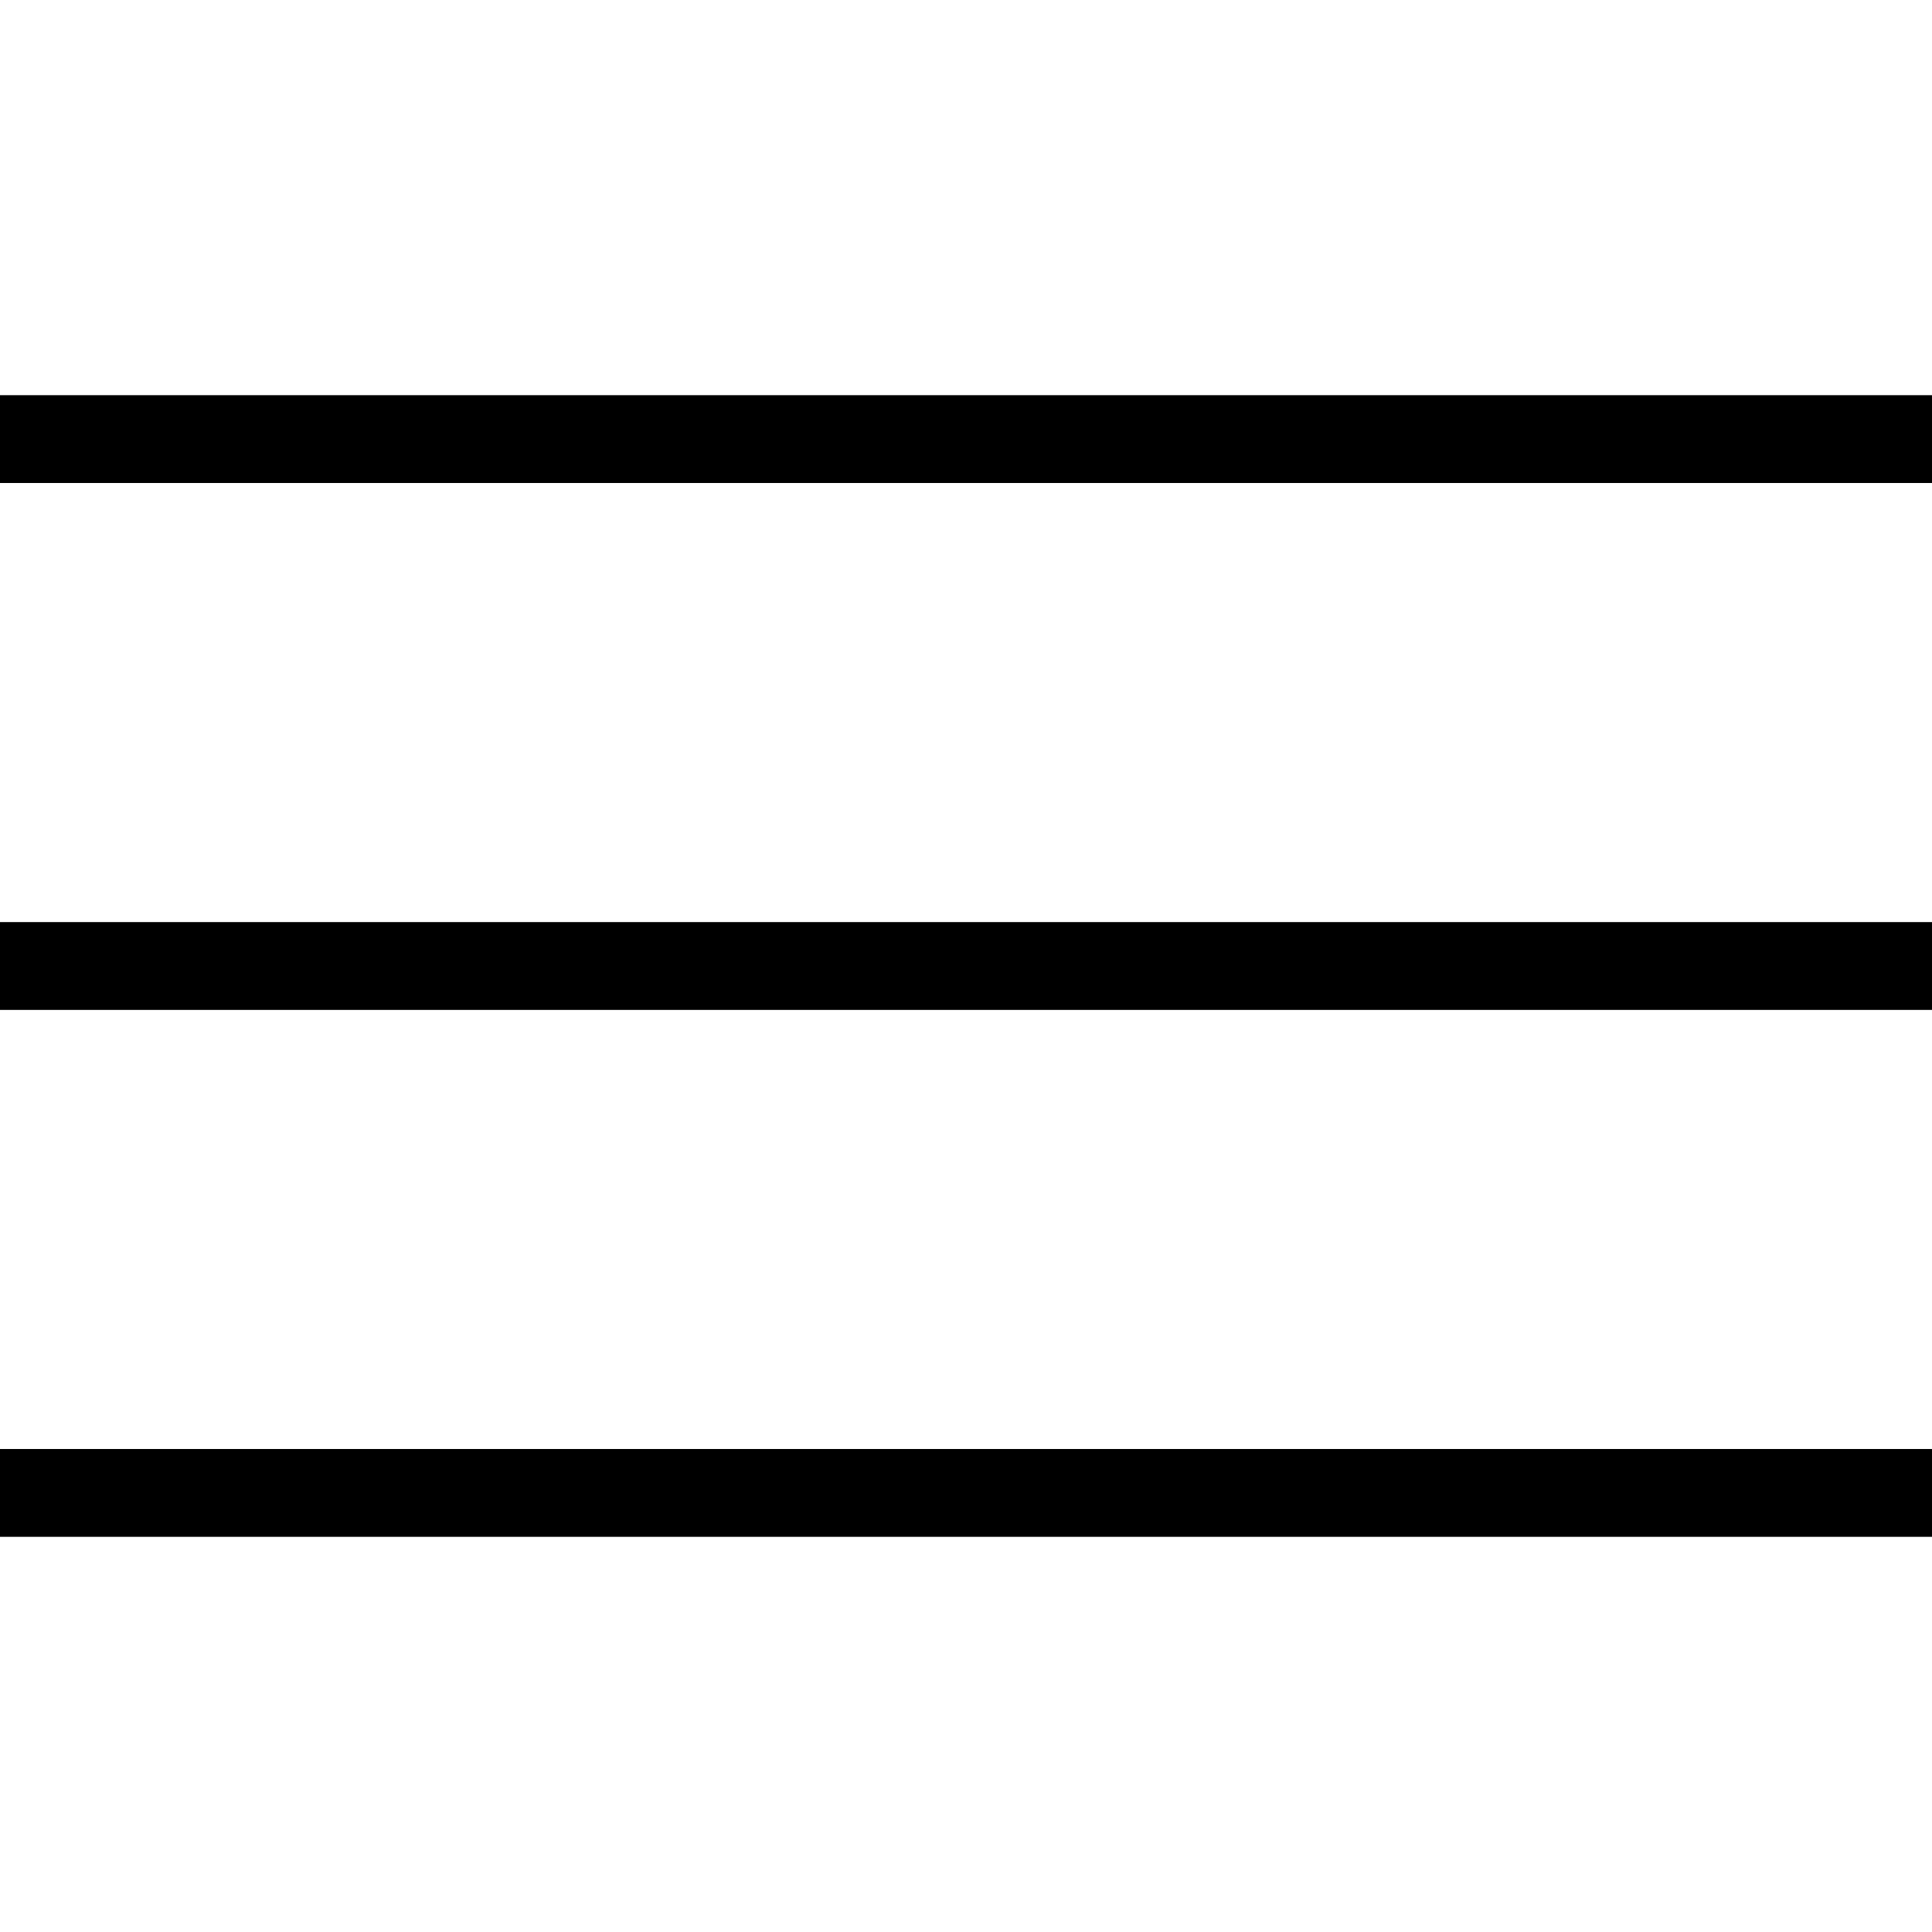
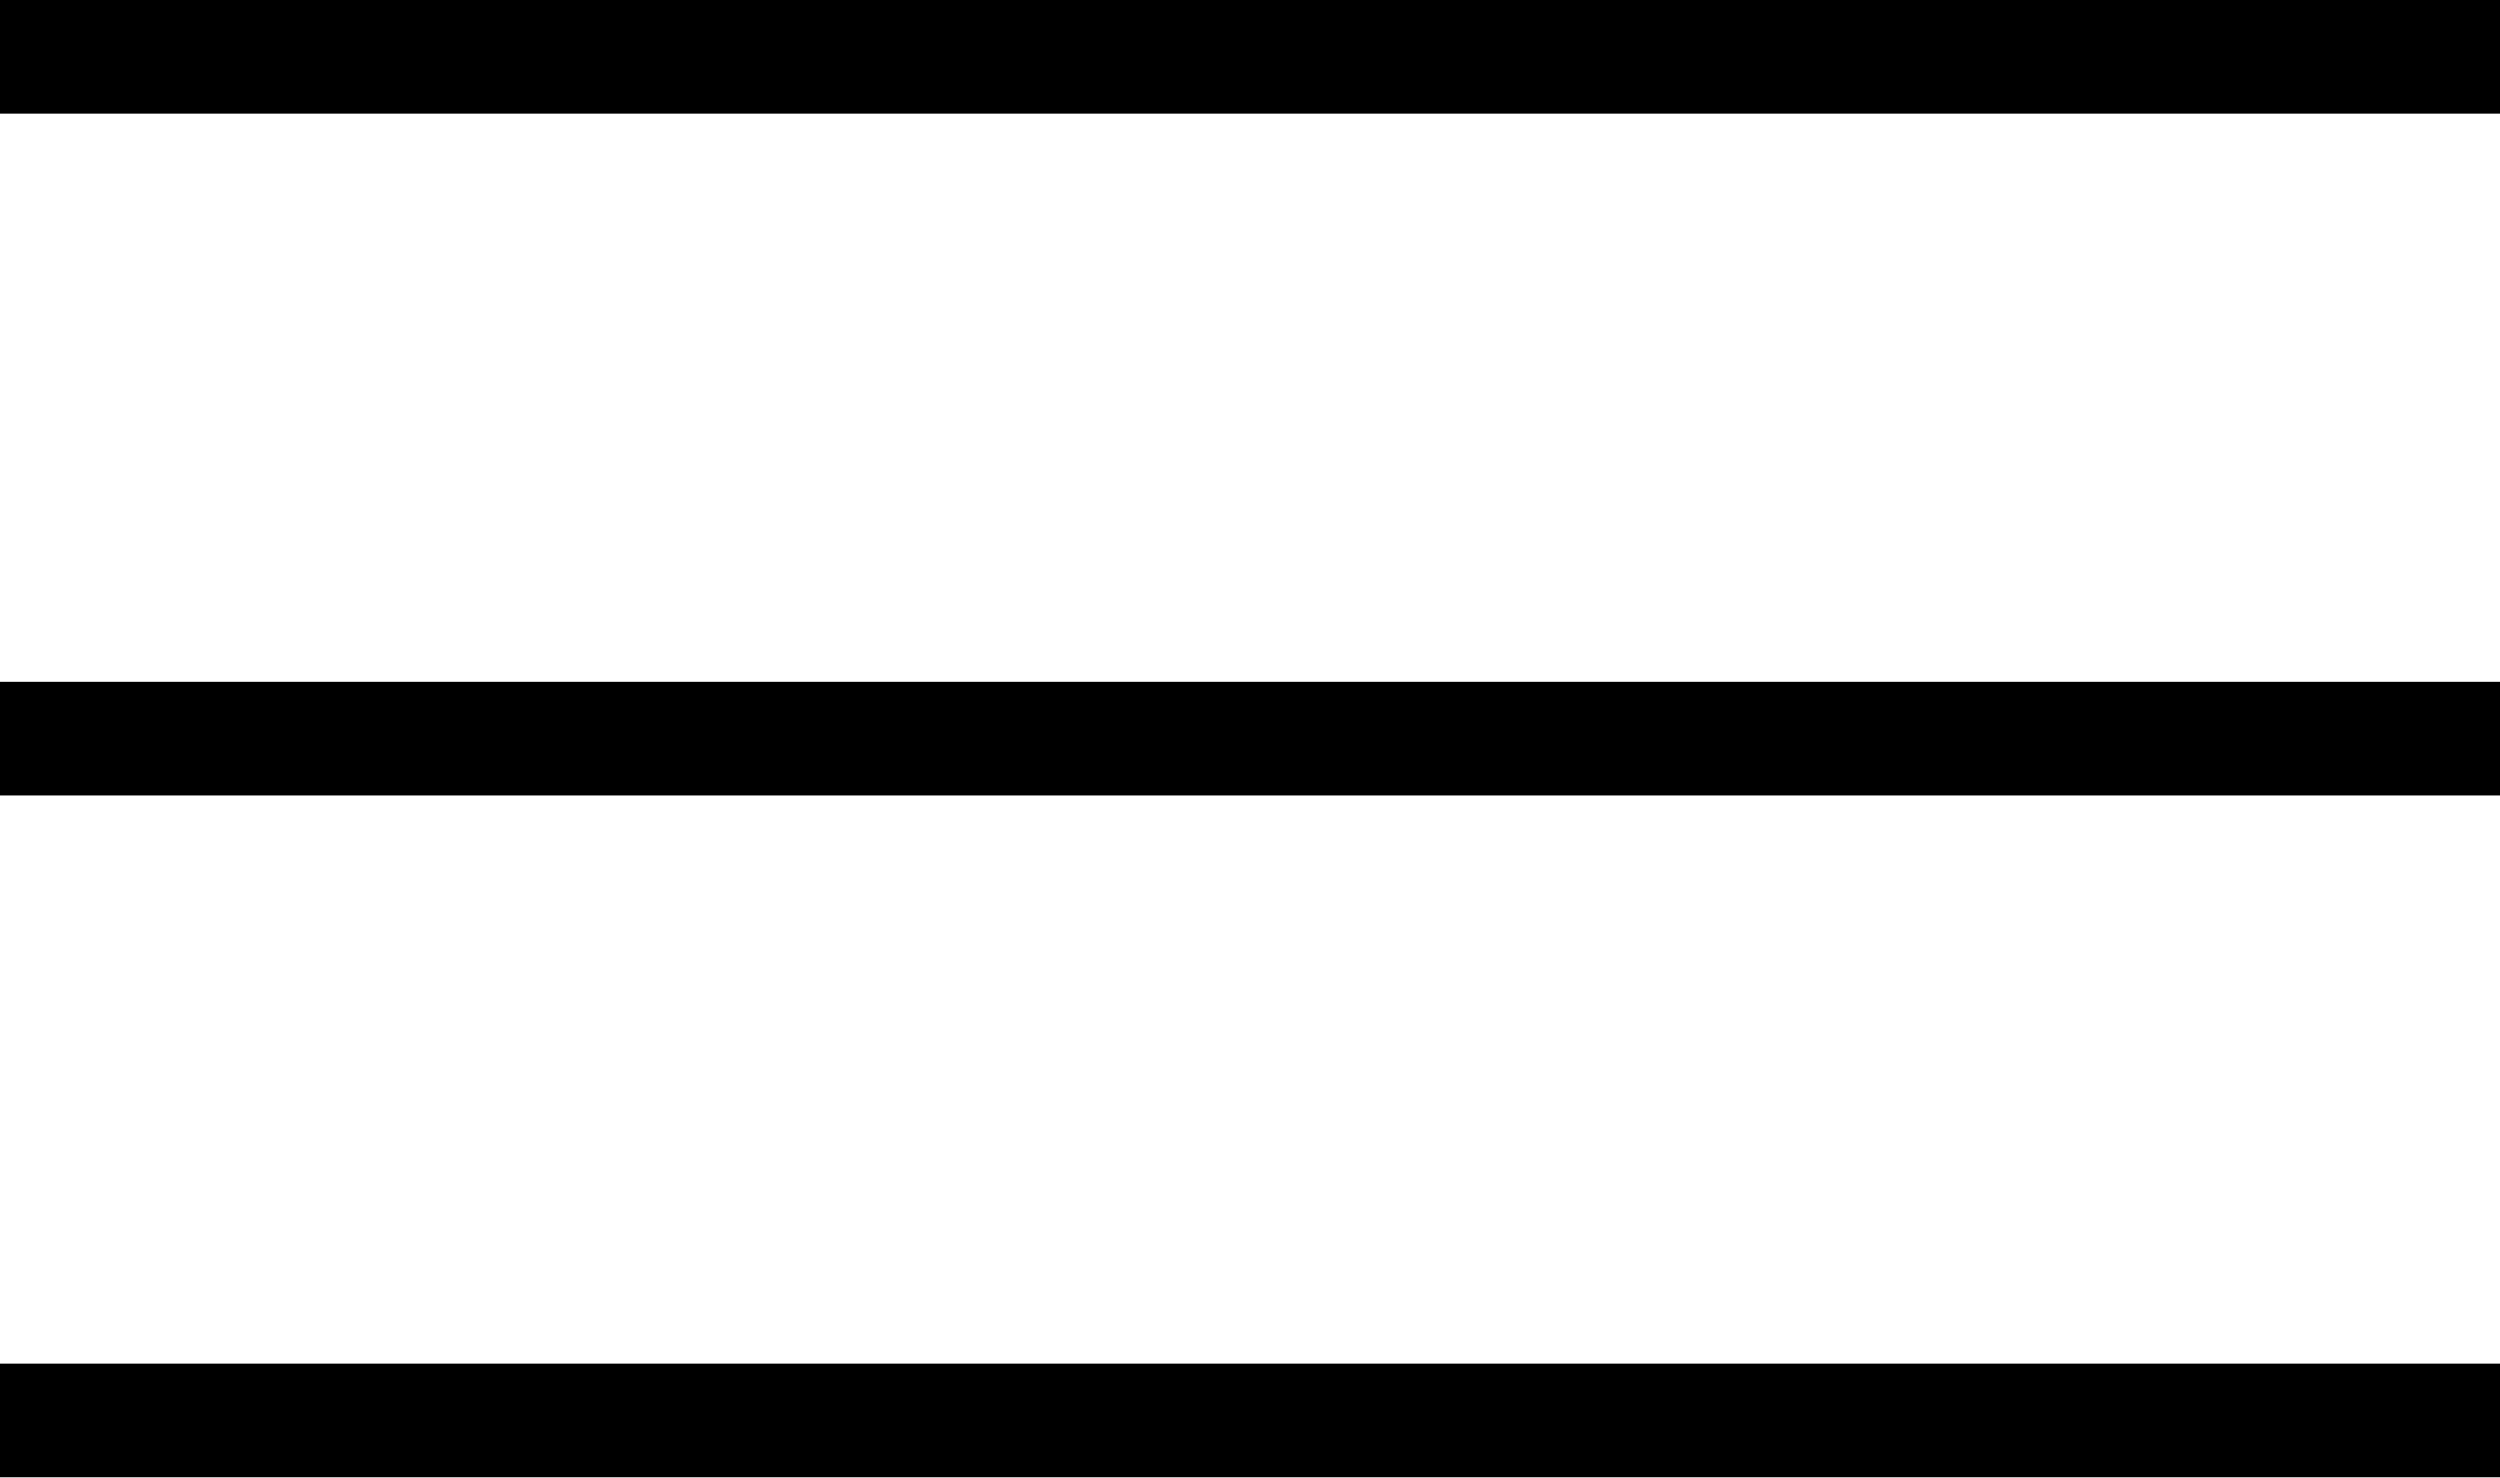
- <svg xmlns="http://www.w3.org/2000/svg" width="44" height="44" viewBox="0 0 44 26" fill="none">
+ <svg xmlns="http://www.w3.org/2000/svg" width="44" height="26" viewBox="0 0 44 26" fill="none">
  <path d="M0 1H44" stroke="black" stroke-width="2" />
  <path d="M0 13H44" stroke="black" stroke-width="2" />
  <path d="M0 25H44" stroke="black" stroke-width="2" />
</svg>
